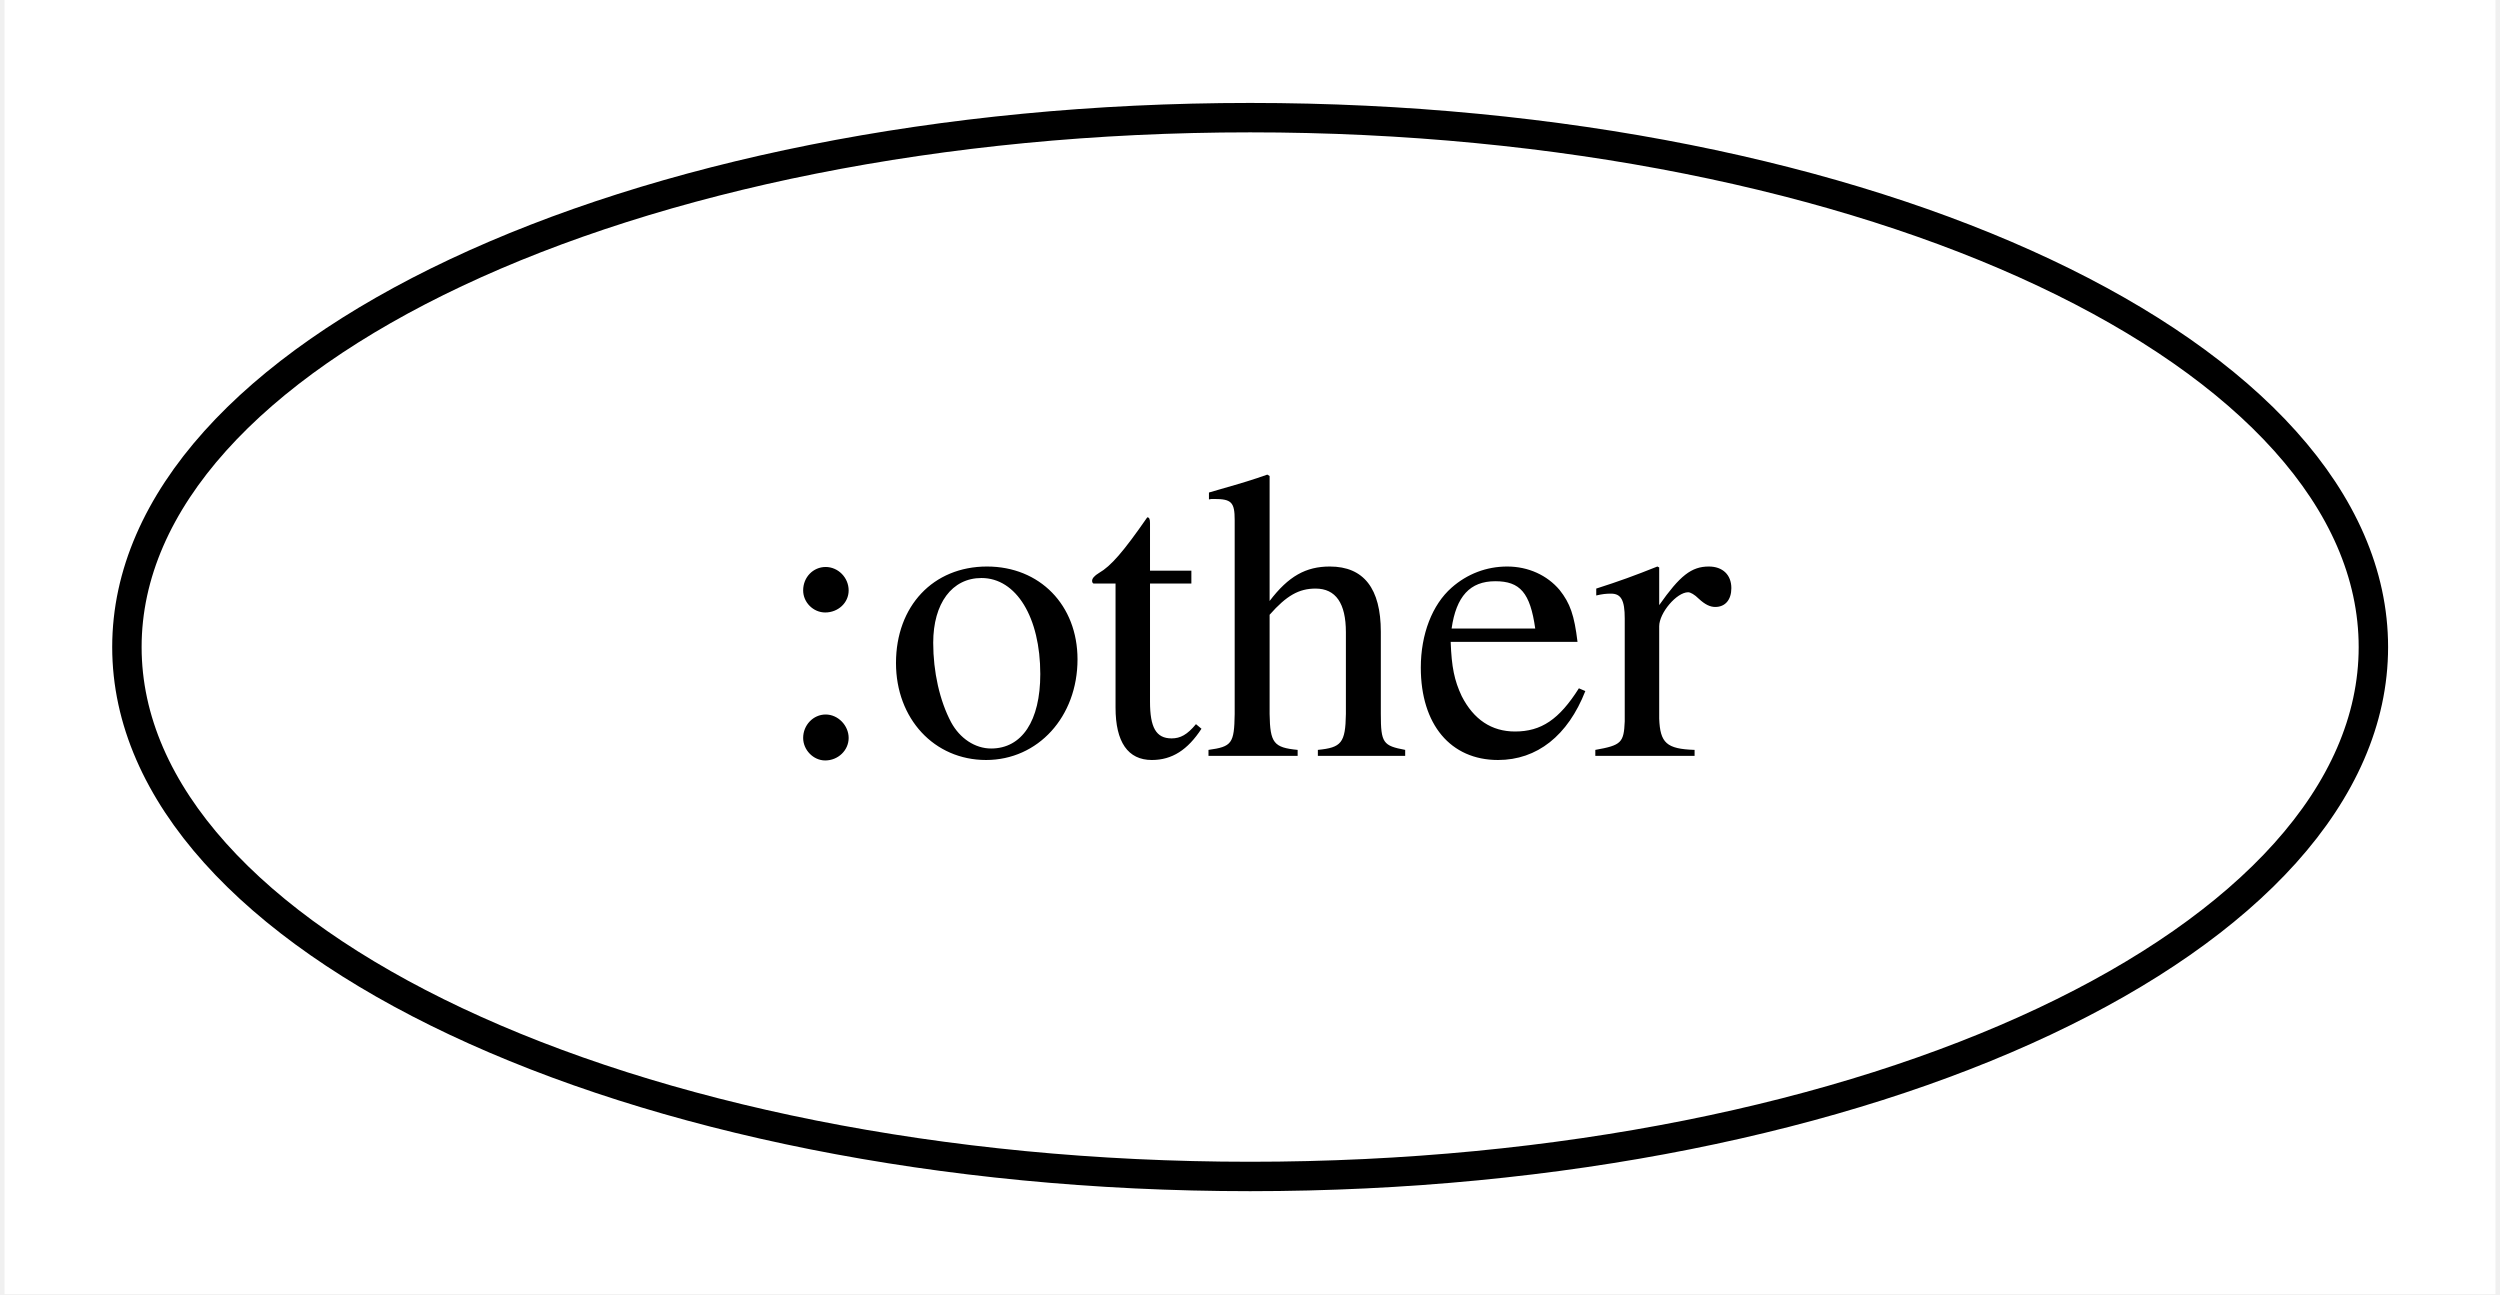
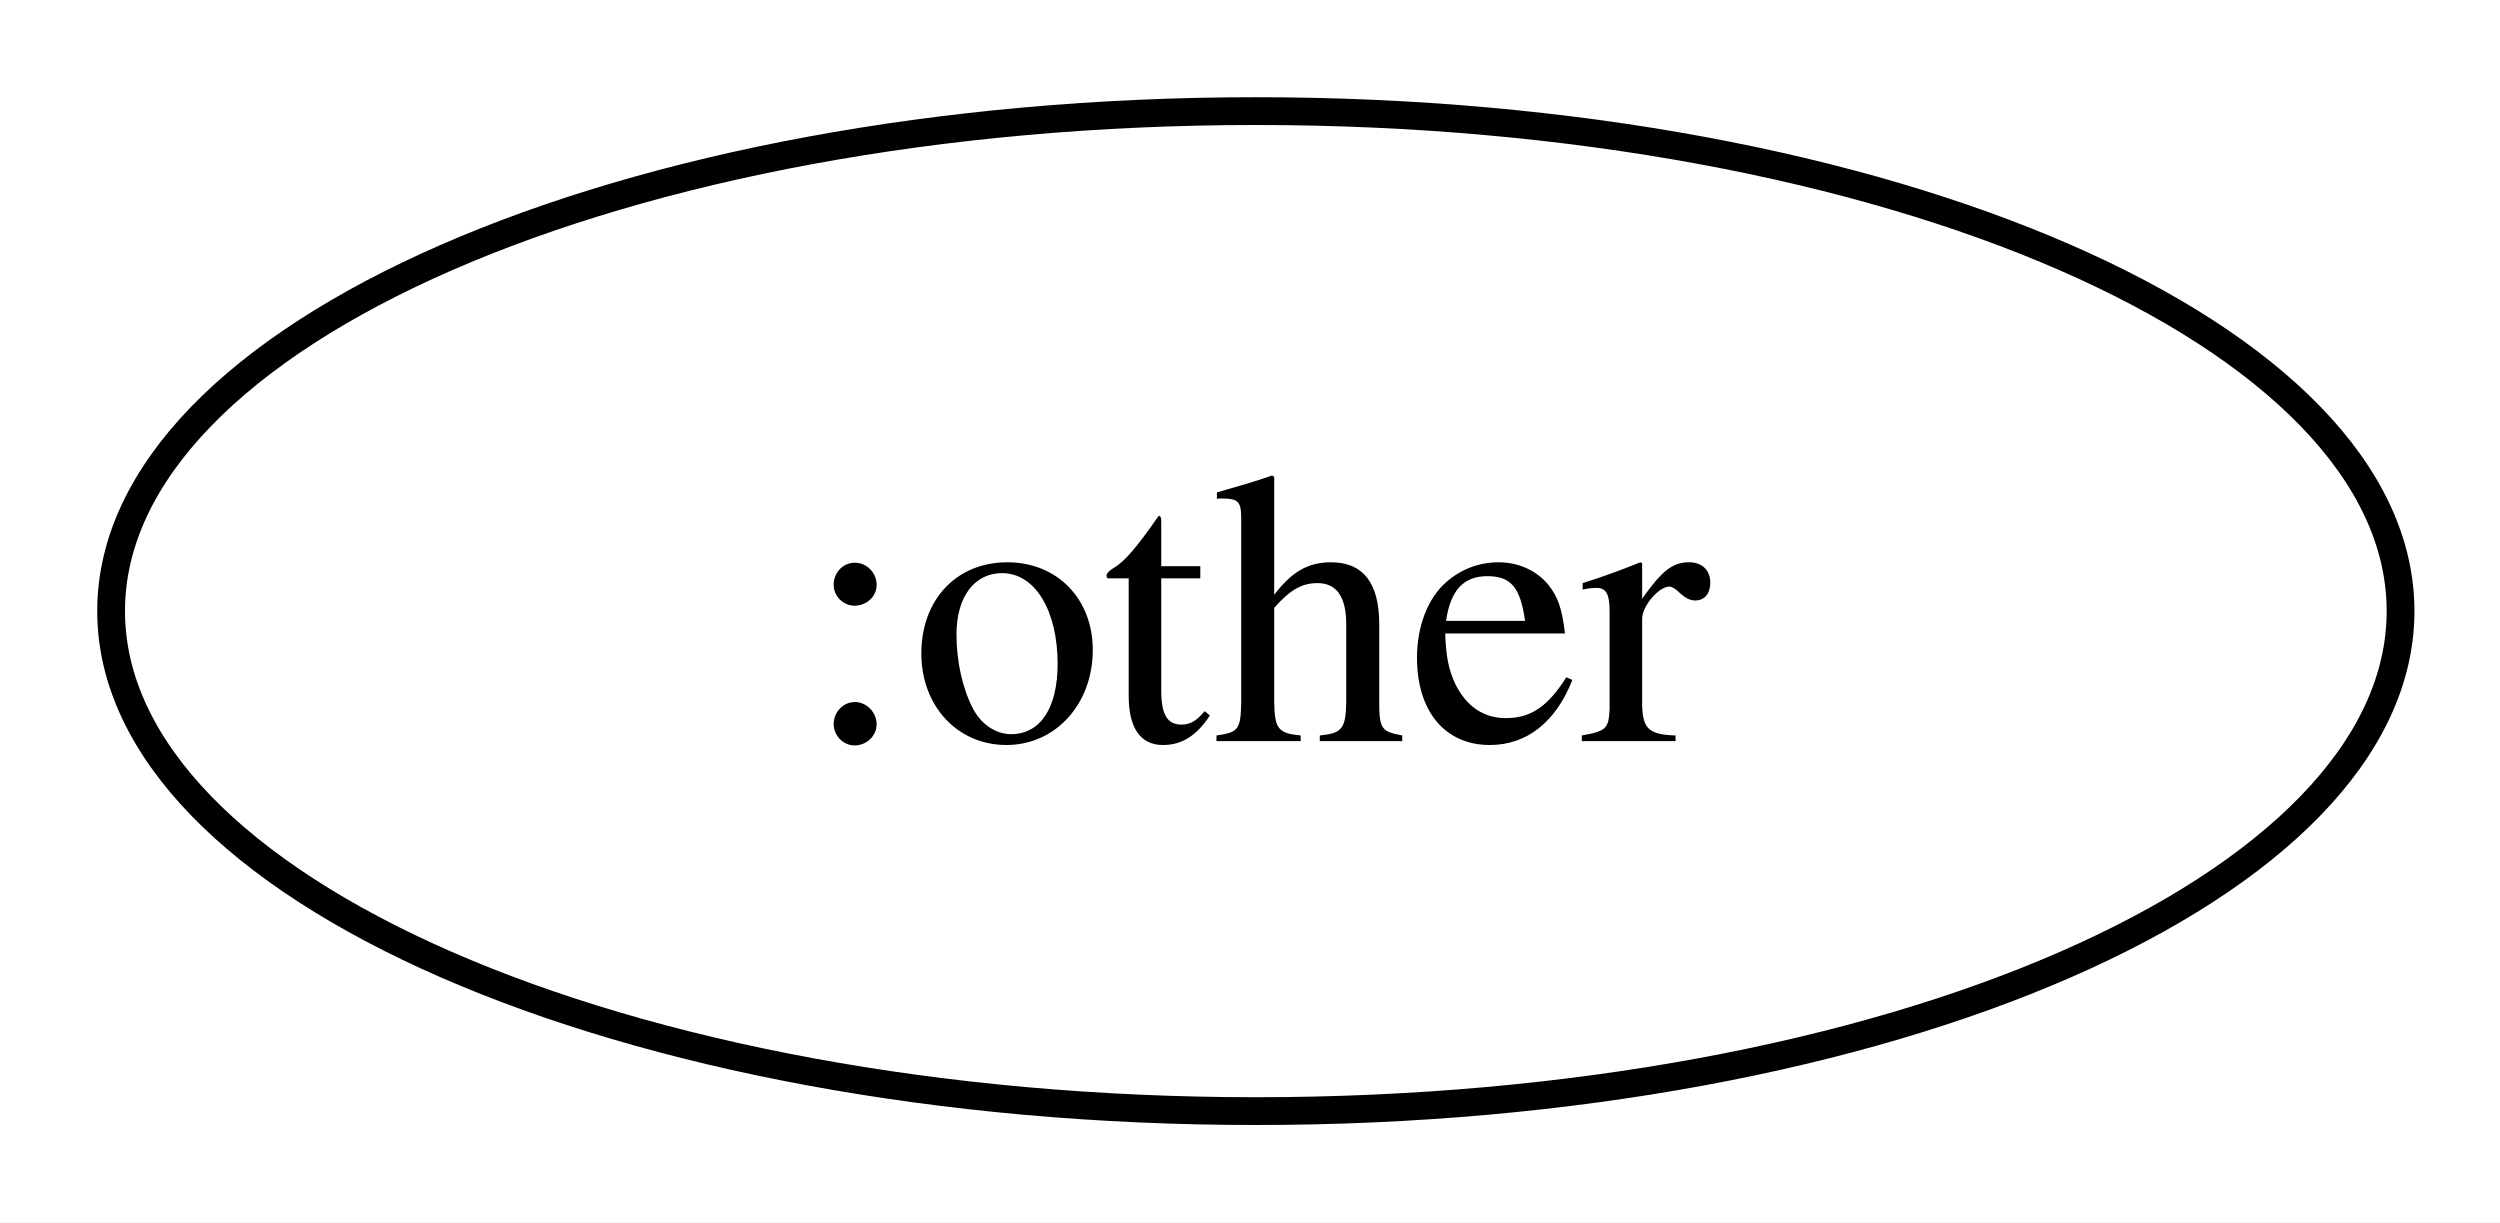
- <svg xmlns="http://www.w3.org/2000/svg" width="85pt" height="44pt" viewBox="0.00 0.00 84.69 44.00">
+ <svg xmlns="http://www.w3.org/2000/svg" width="90pt" height="44pt" viewBox="0.00 0.00 90.00 44.00">
  <g id="graph0" class="graph" transform="scale(1 1) rotate(0) translate(4 40)">
-     <polygon fill="white" stroke="transparent" points="-4,4 -4,-40 80.69,-40 80.69,4 -4,4" />
+     <polygon fill="white" stroke="none" points="-4,4 -4,-40 86.42,-40 86.42,4 -4,4" />
    <g id="node1" class="node">
-       <ellipse fill="none" stroke="black" cx="38.35" cy="-18" rx="38.19" ry="18" />
-       <text text-anchor="middle" x="38.35" y="-14.3" font-family="Times,serif" font-size="14.00">:other</text>
+       <ellipse fill="none" stroke="black" cx="41.21" cy="-18" rx="41.21" ry="18" />
+       <text xml:space="preserve" text-anchor="middle" x="41.21" y="-13.32" font-family="Times,serif" font-size="14.00">:other</text>
    </g>
  </g>
</svg>
